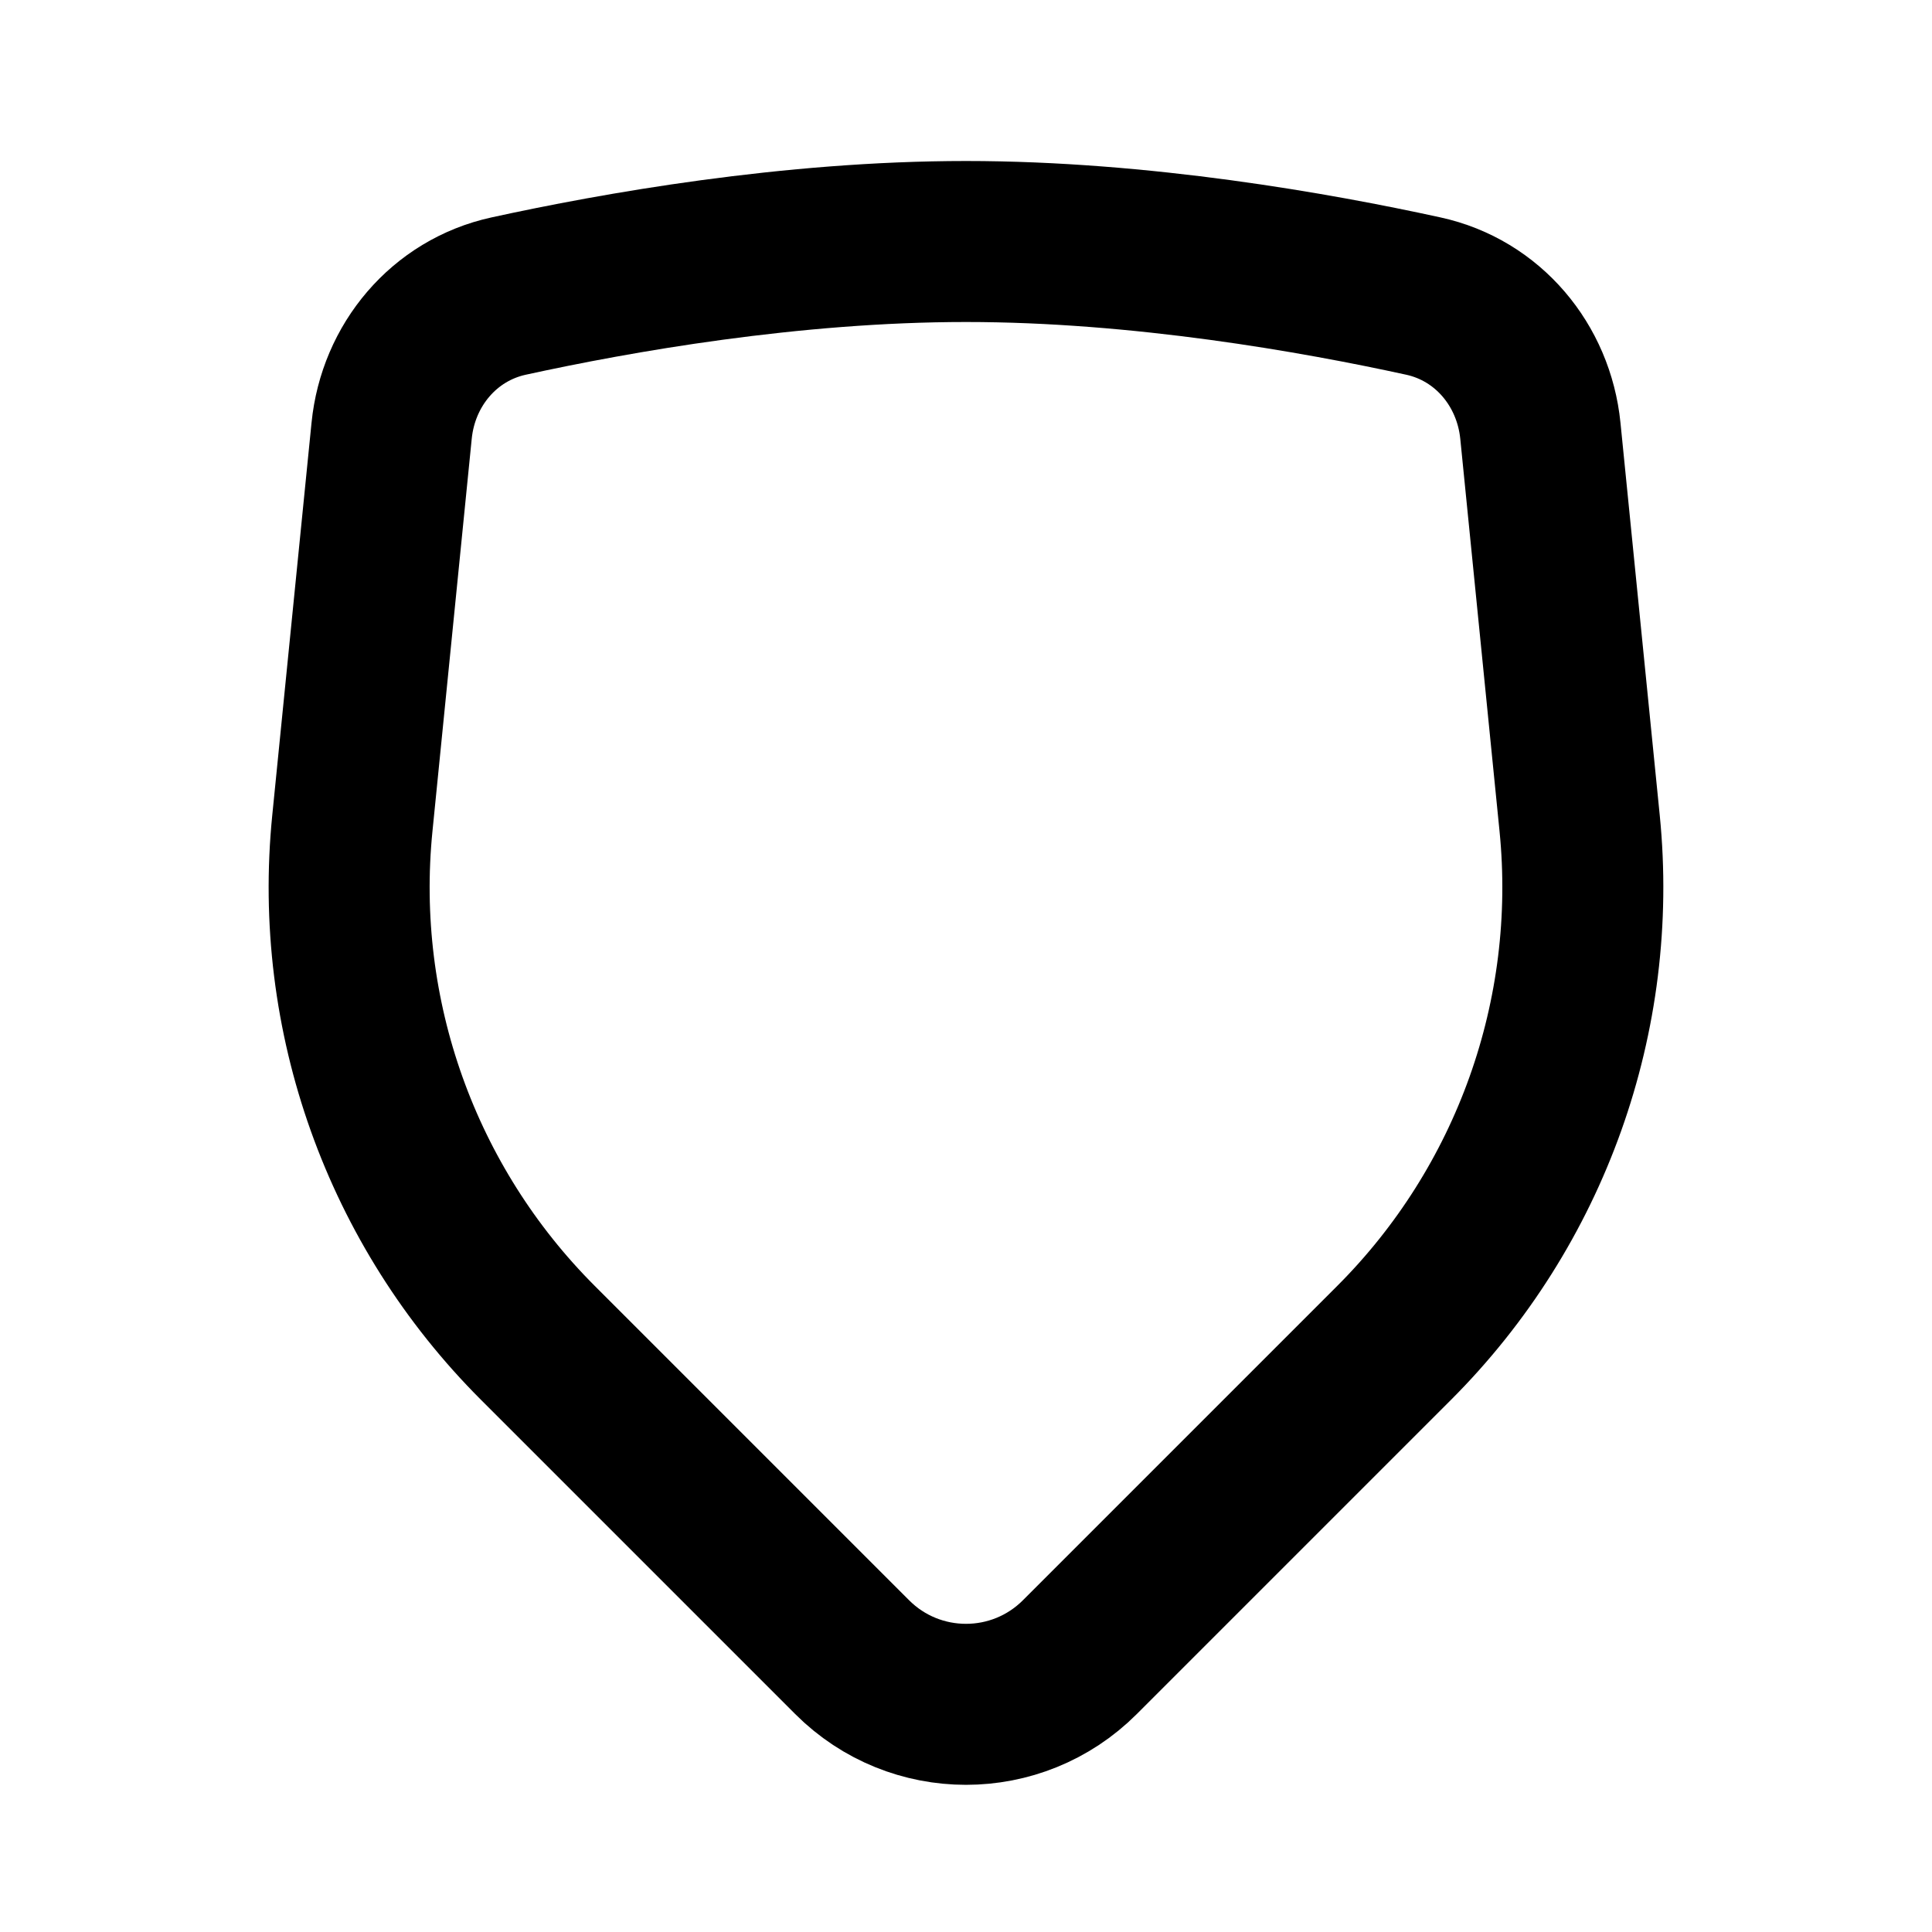
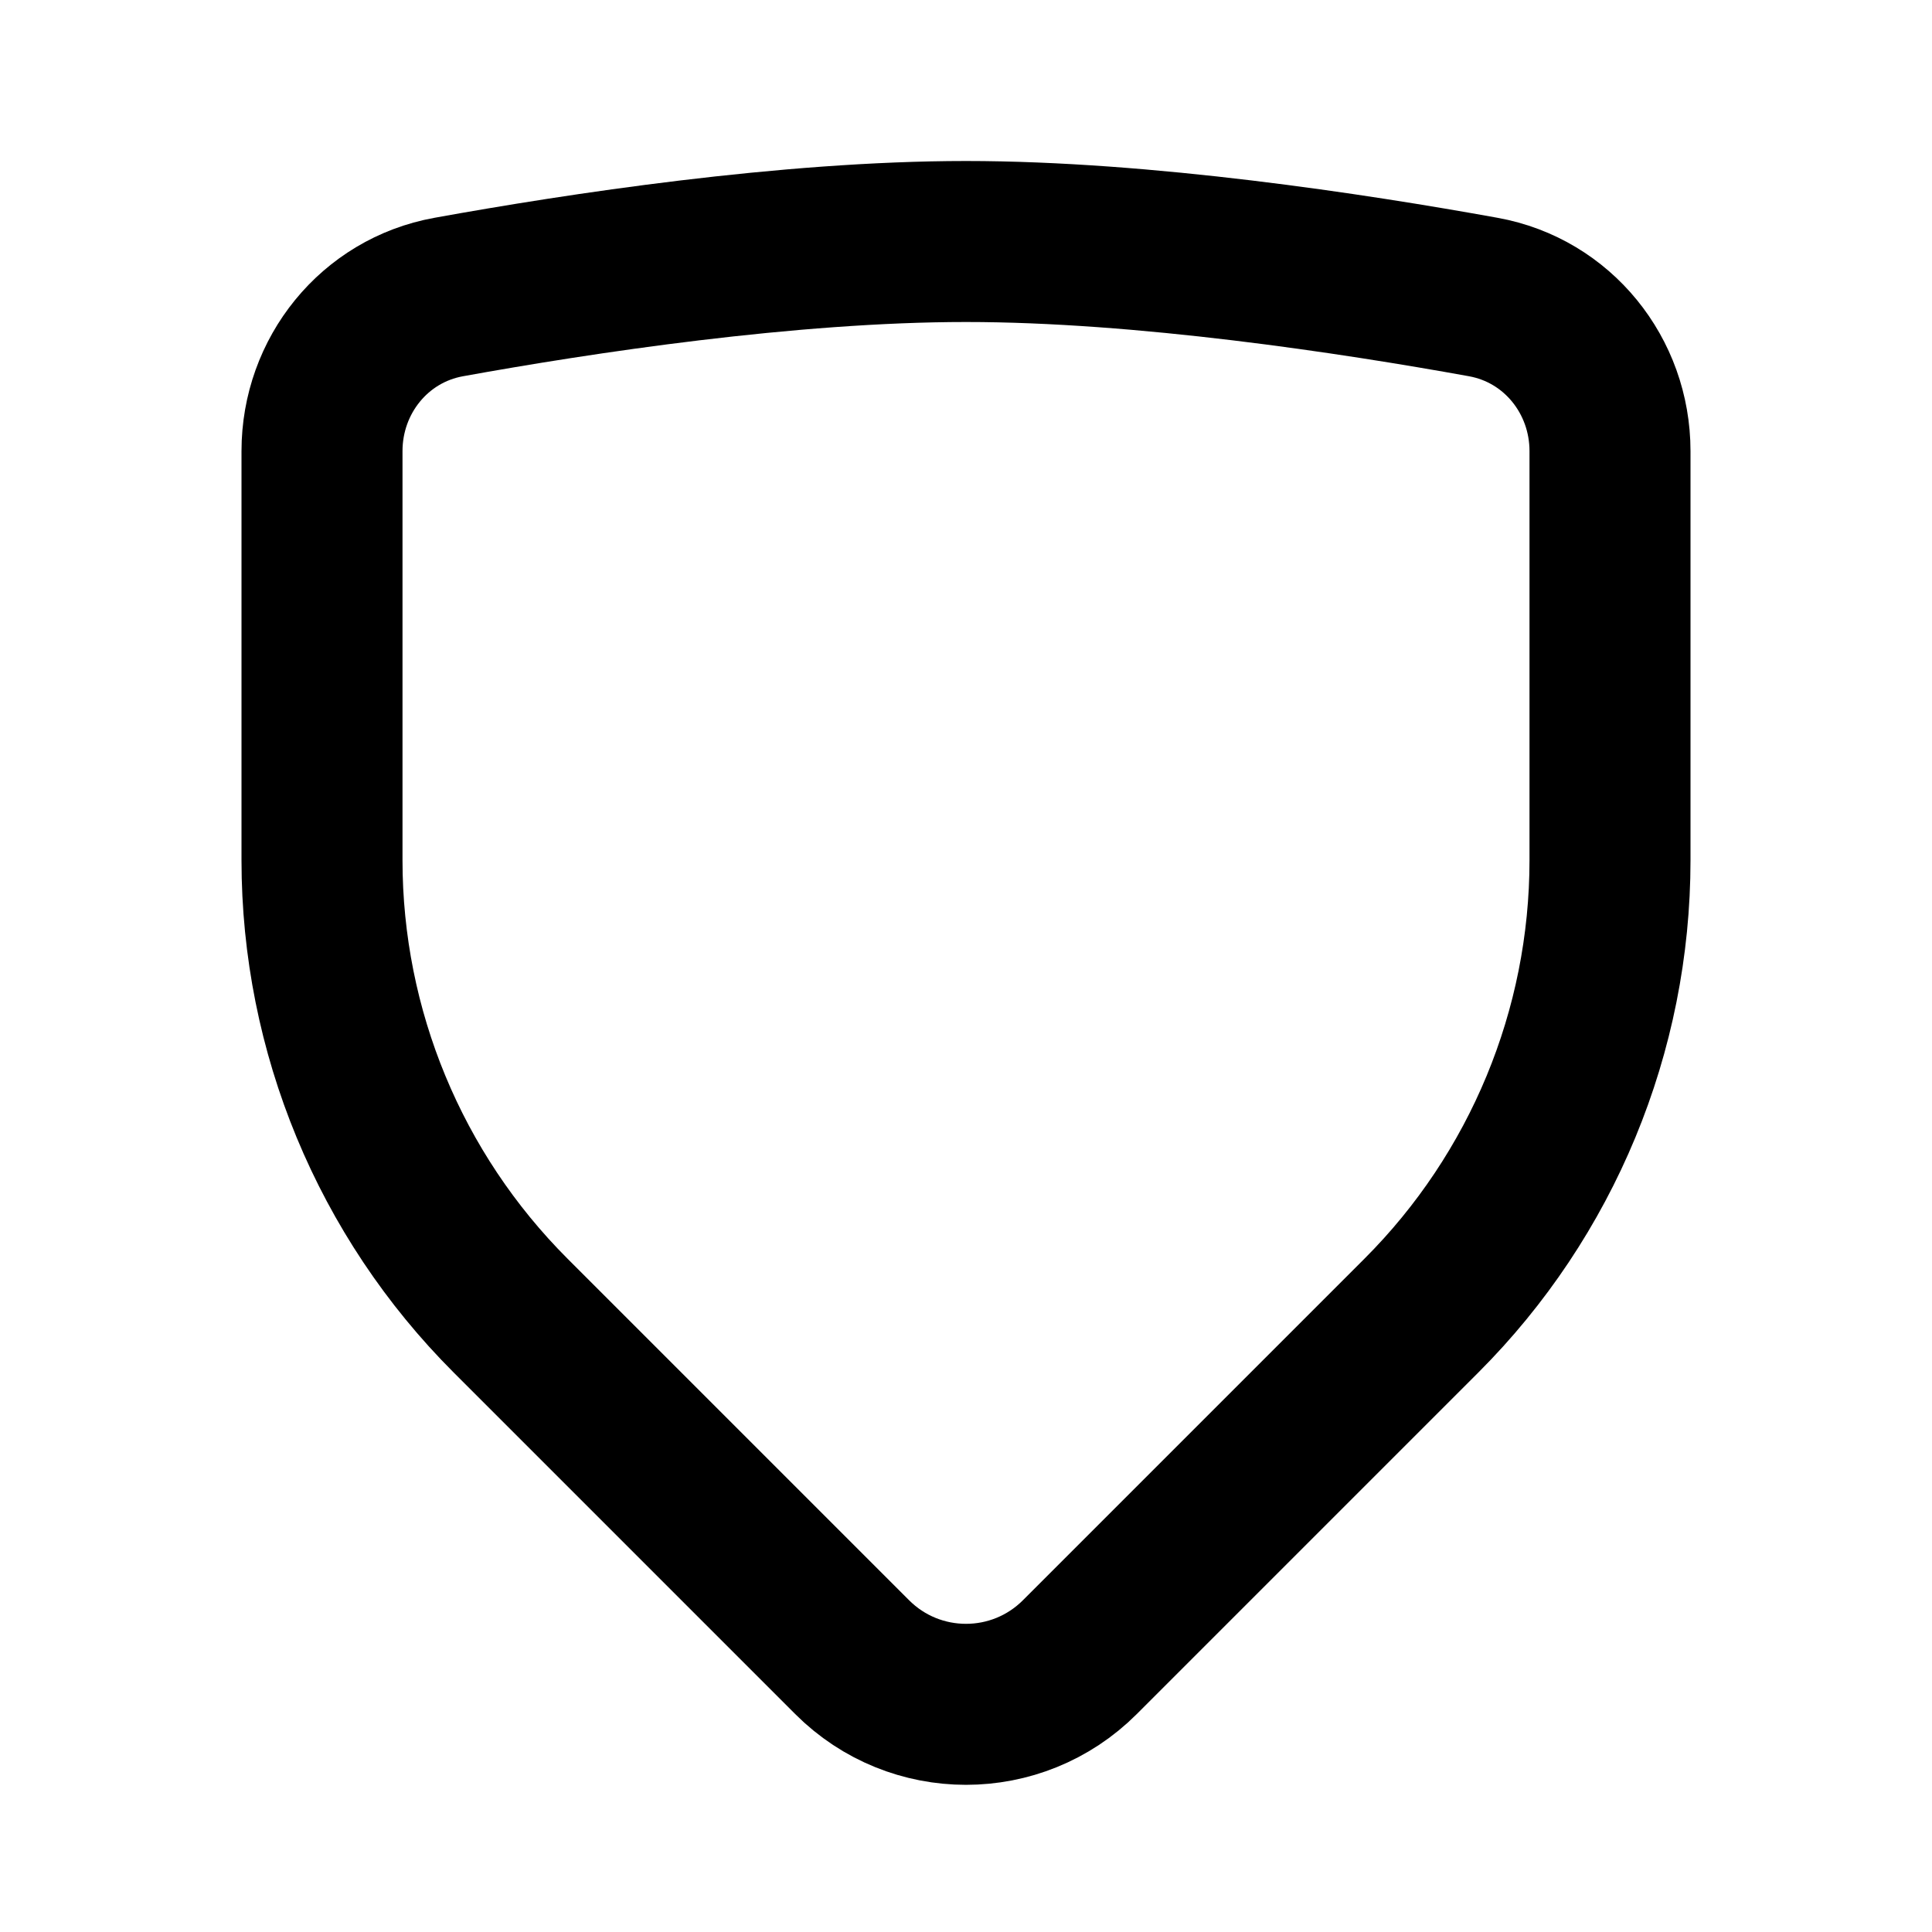
<svg xmlns="http://www.w3.org/2000/svg" width="24" height="24" viewBox="0 0 24 24" fill="none">
-   <path d="M4.865 5.351C4.946 4.535 5.517 3.853 6.318 3.678C7.653 3.386 9.827 3 12 3C14.173 3 16.347 3.386 17.682 3.678C18.483 3.853 19.053 4.535 19.135 5.351L19.623 10.228C19.861 12.615 19.016 14.984 17.319 16.681L13.414 20.586C12.633 21.367 11.367 21.367 10.586 20.586L6.681 16.681C4.984 14.984 4.138 12.615 4.377 10.228L4.865 5.351Z" stroke="black" stroke-width="2" />
+   <path d="M4 5.604C4 4.667 4.651 3.857 5.573 3.69C7.197 3.396 9.797 3 12 3C14.203 3 16.803 3.396 18.427 3.69C19.349 3.857 20 4.667 20 5.604V10.686C20 12.808 19.157 14.843 17.657 16.343L13.414 20.586C12.633 21.367 11.367 21.367 10.586 20.586L6.343 16.343C4.843 14.843 4 12.808 4 10.686V5.604Z" stroke="black" stroke-width="2" />
</svg>
